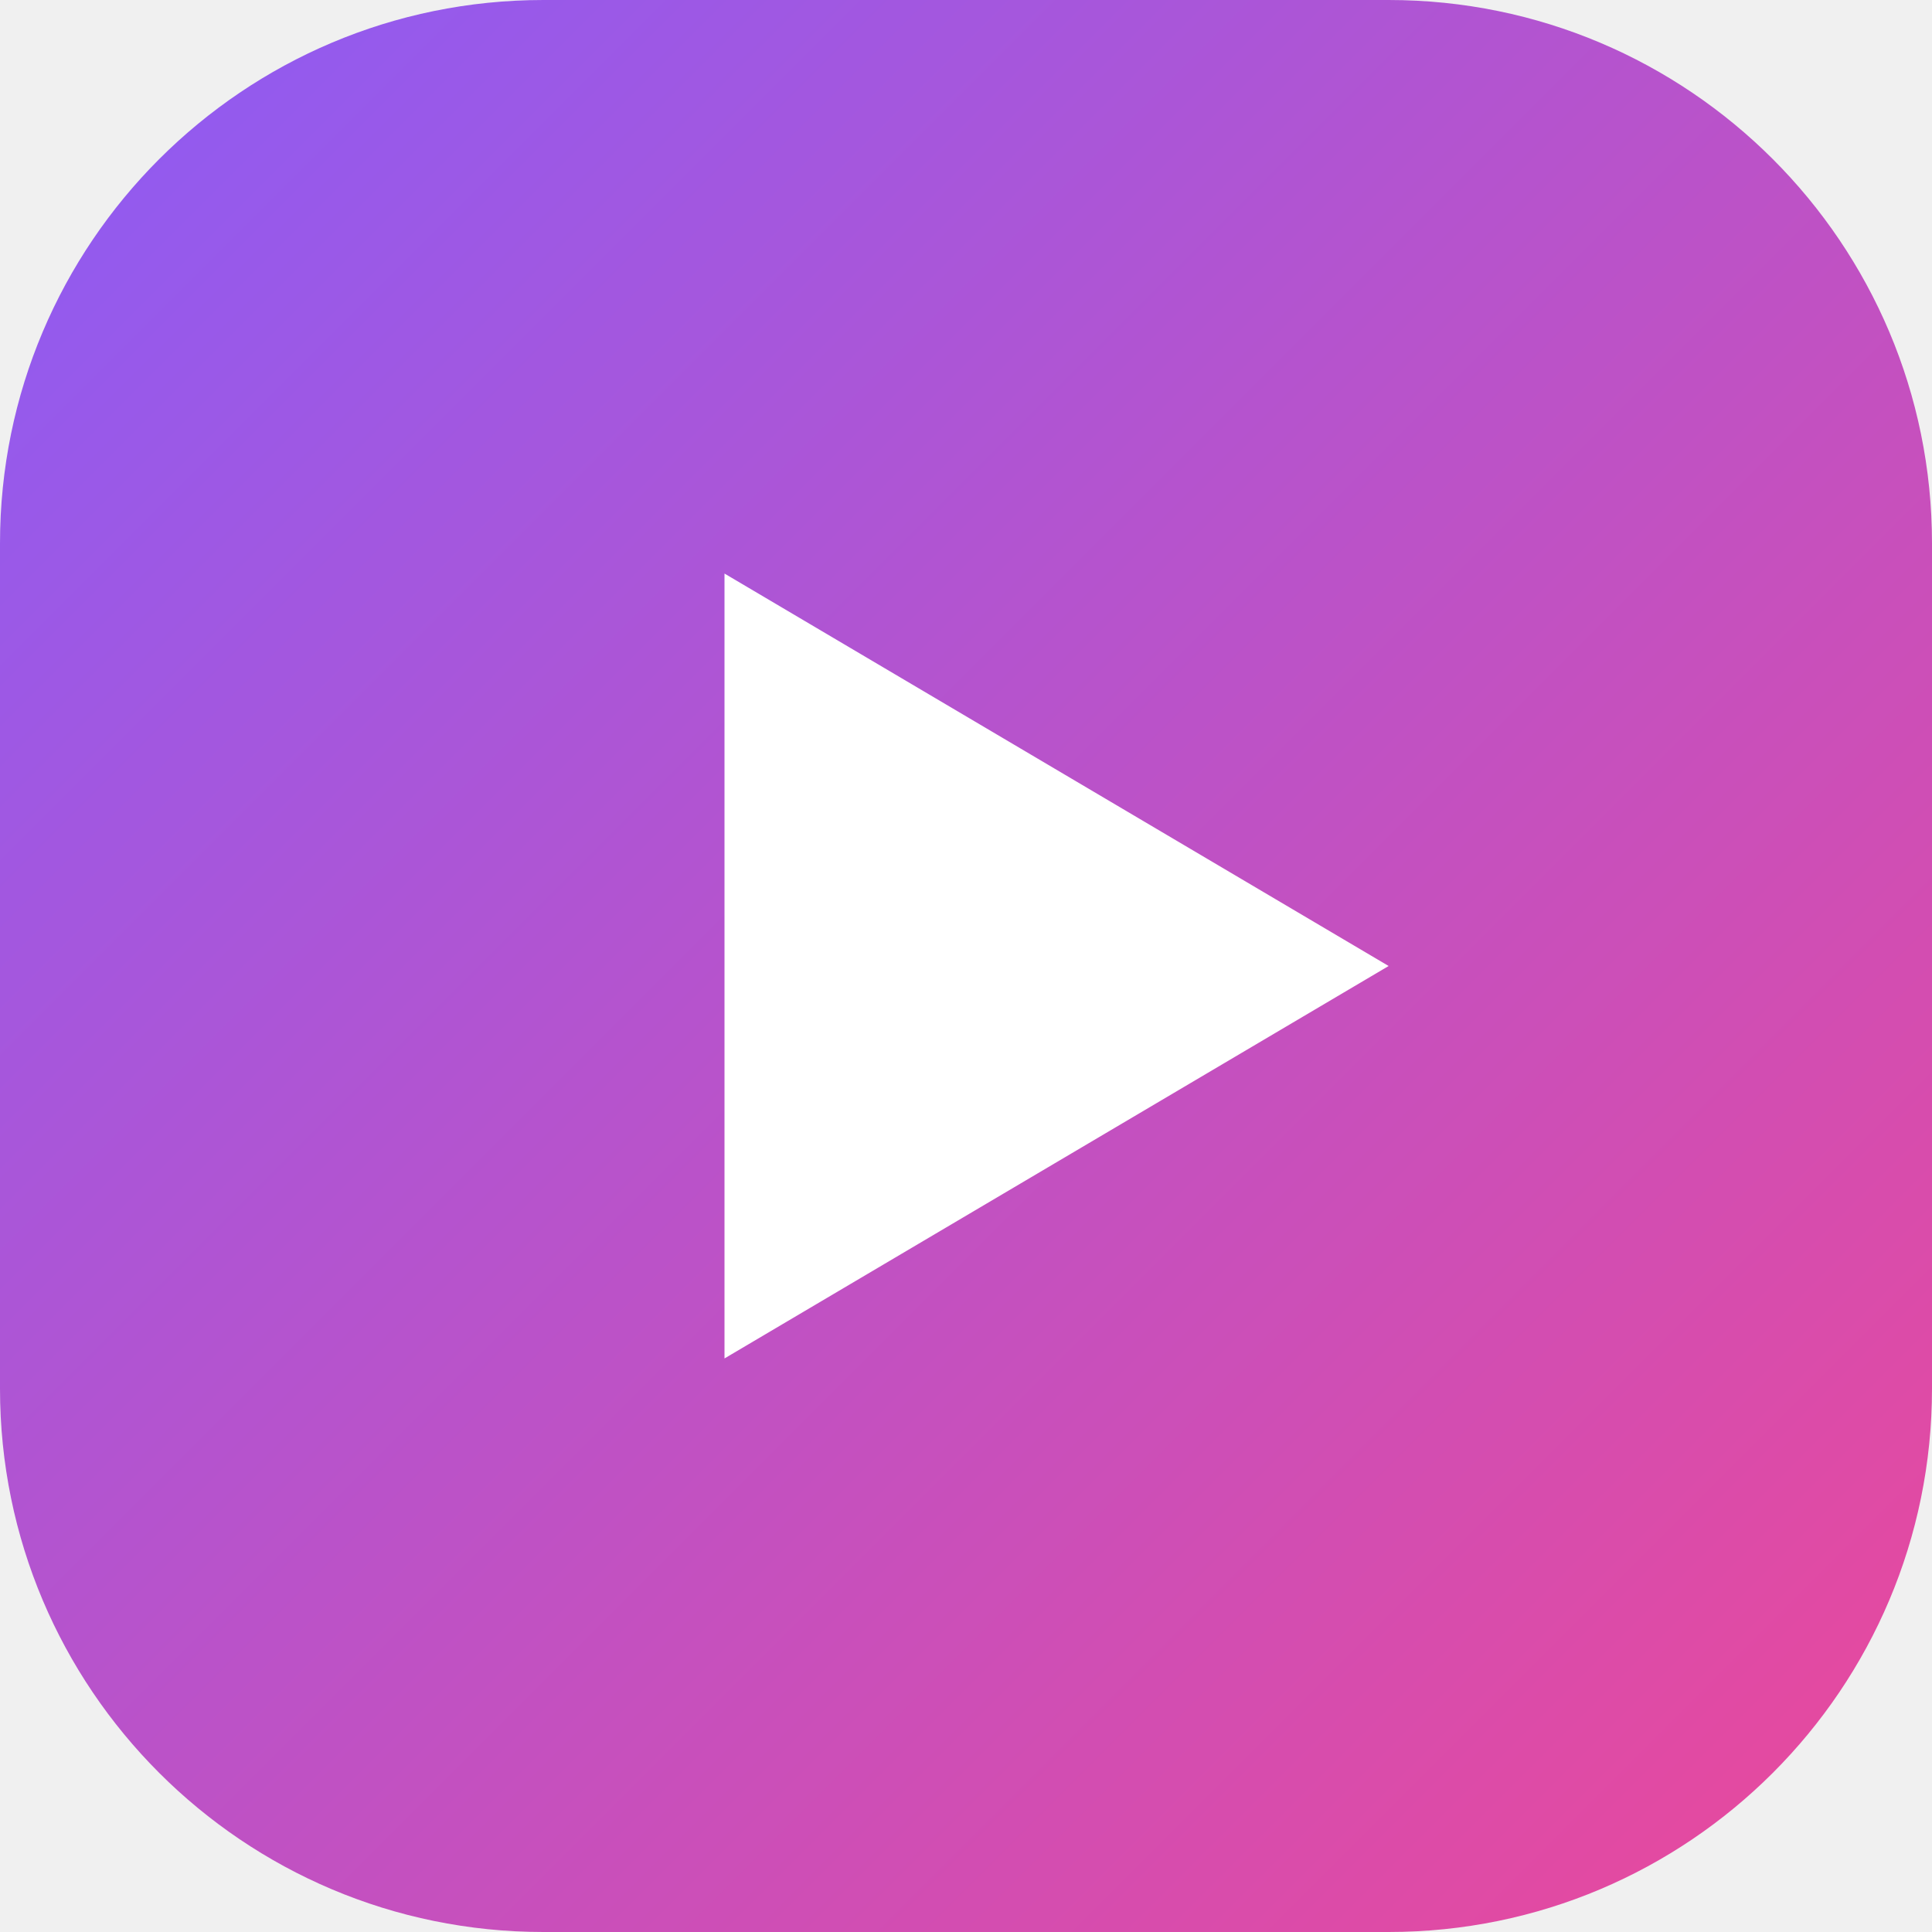
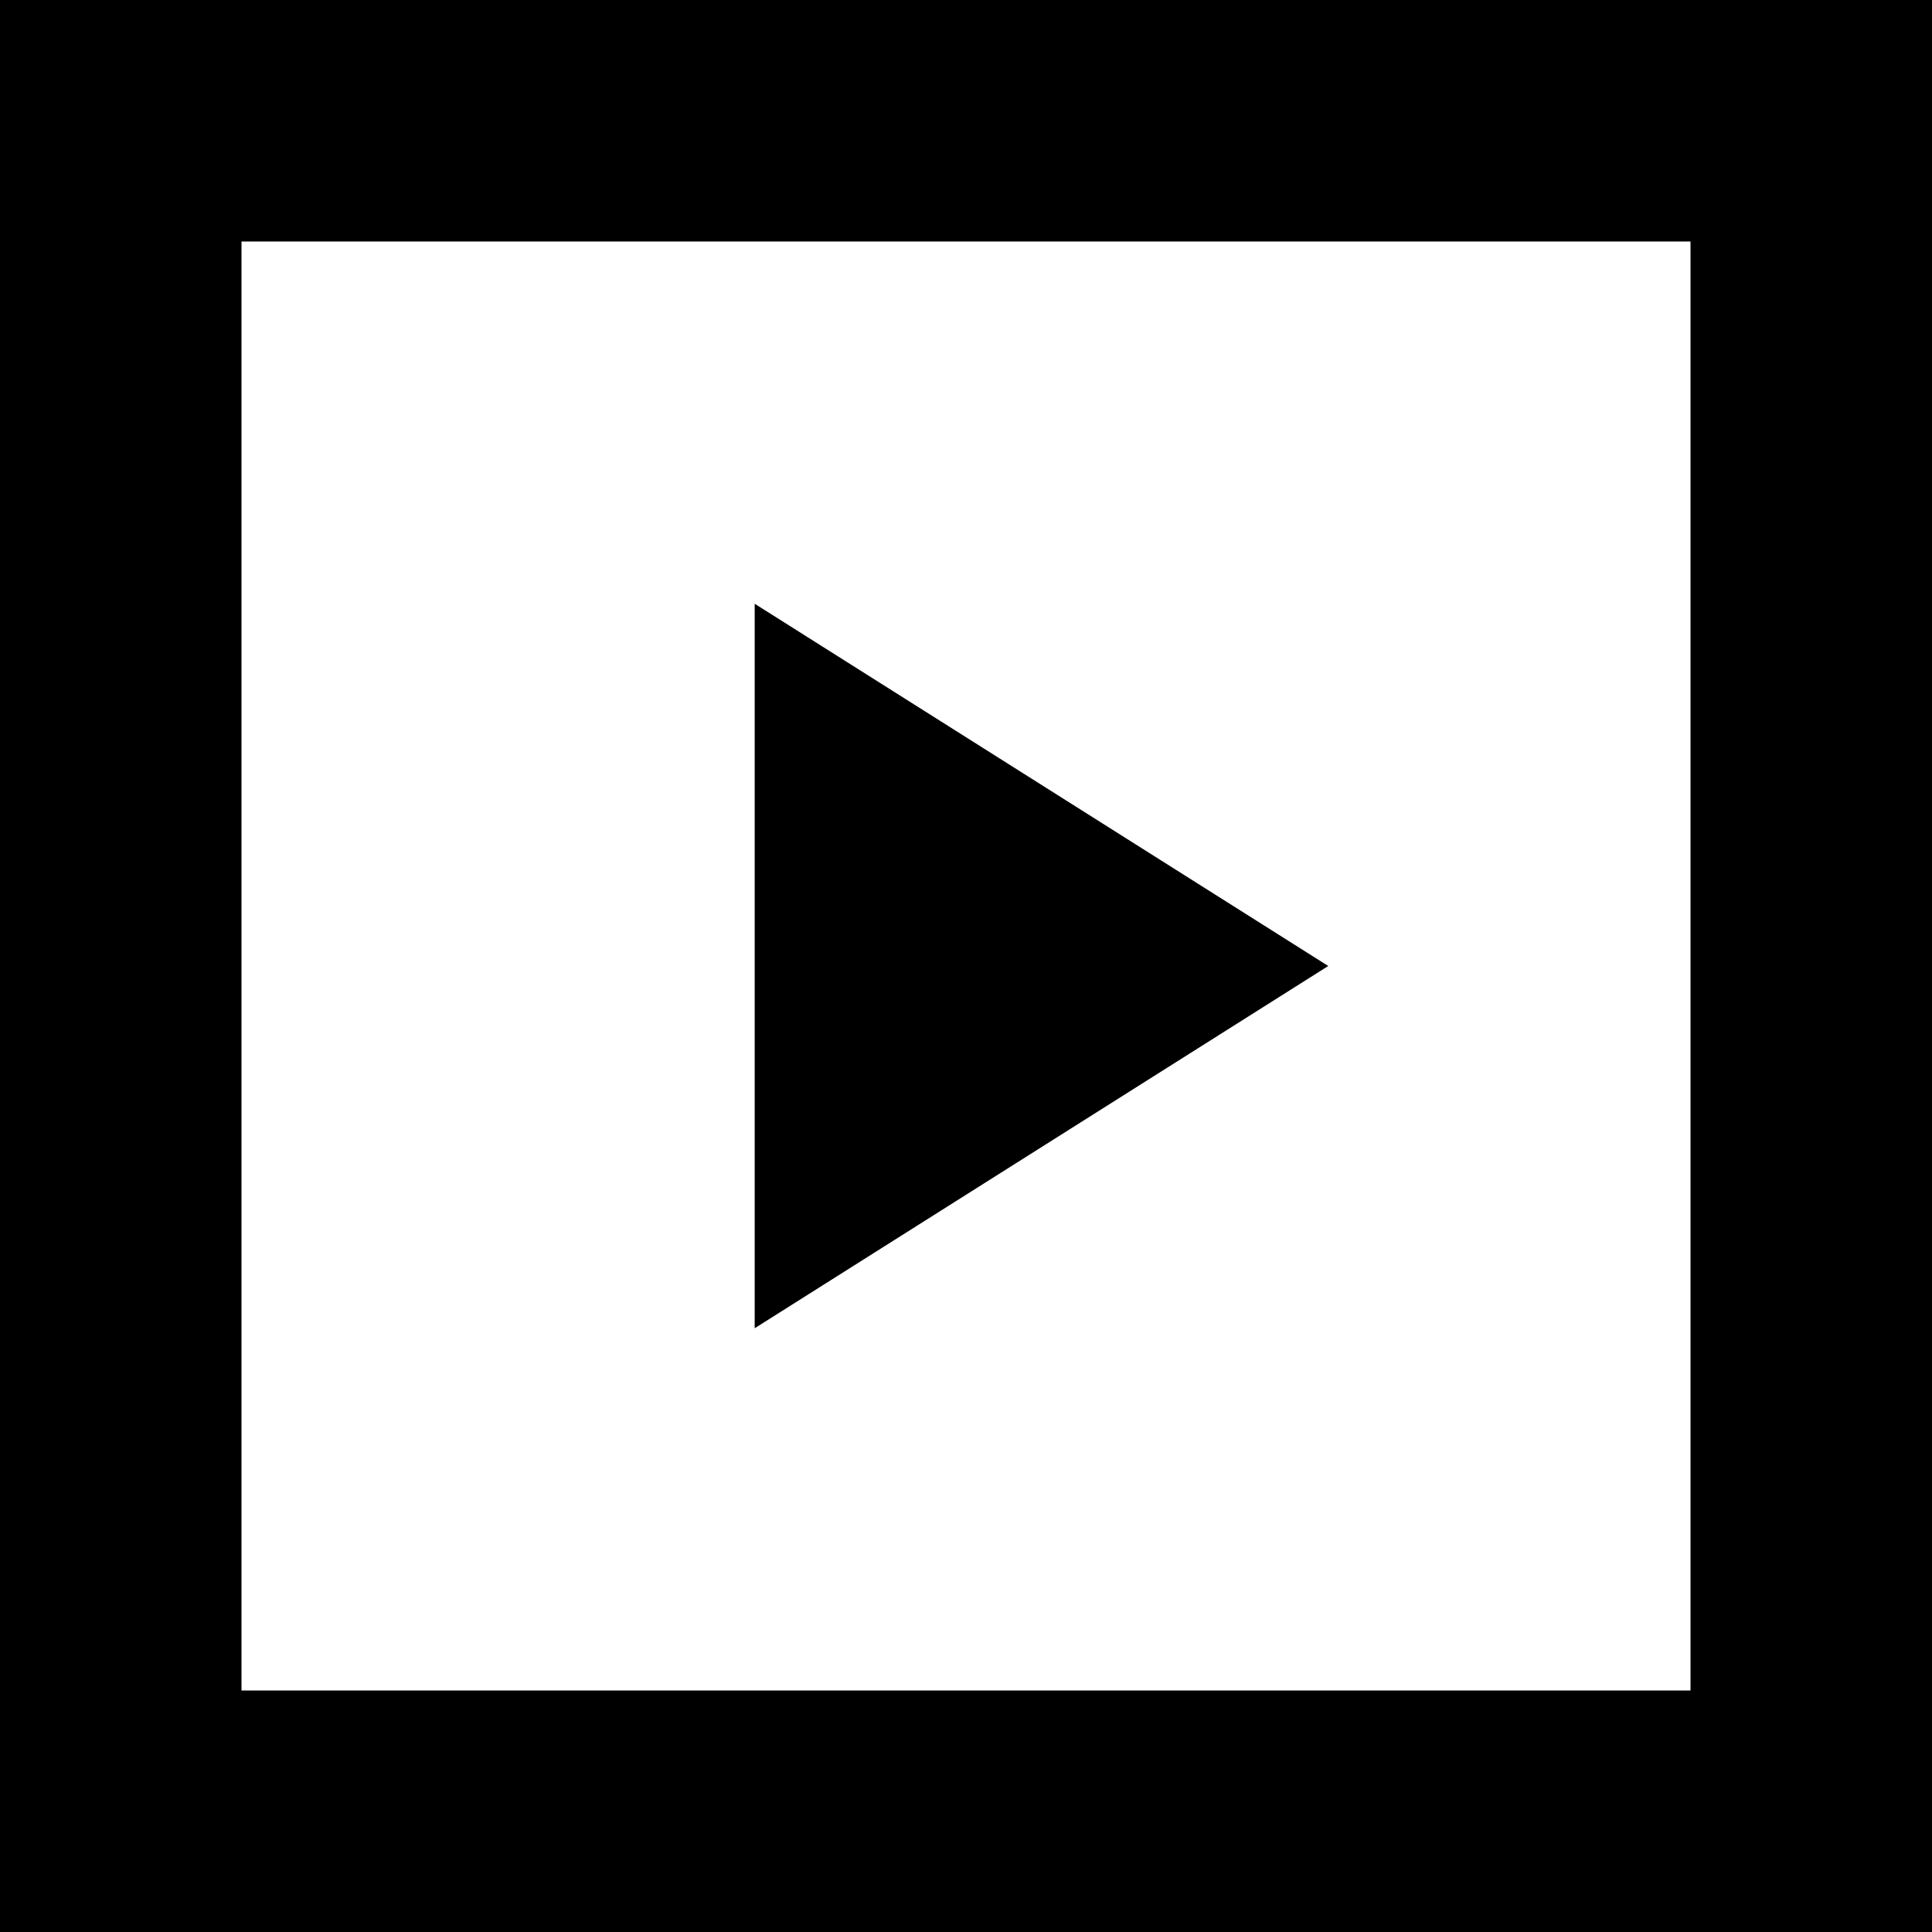
<svg xmlns="http://www.w3.org/2000/svg" viewBox="0 0 32 32">
-   <defs>
-     <linearGradient id="g" x1="0" y1="0" x2="1" y2="1">
-       <stop offset="0" stop-color="#8b5cf6" />
-       <stop offset="1" stop-color="#ec4899" />
-     </linearGradient>
-   </defs>
-   <rect width="32" height="32" rx="9" fill="url(#g)" />
-   <path d="M12 9.5v13l11-6.5z" fill="#fff" />
+   <rect width="32" height="32" fill="#000" />
+   <rect x="4" y="4" width="24" height="24" fill="#fff" />
+   <path d="M12.5 10v12l9.5-6z" fill="#000" />
</svg>
